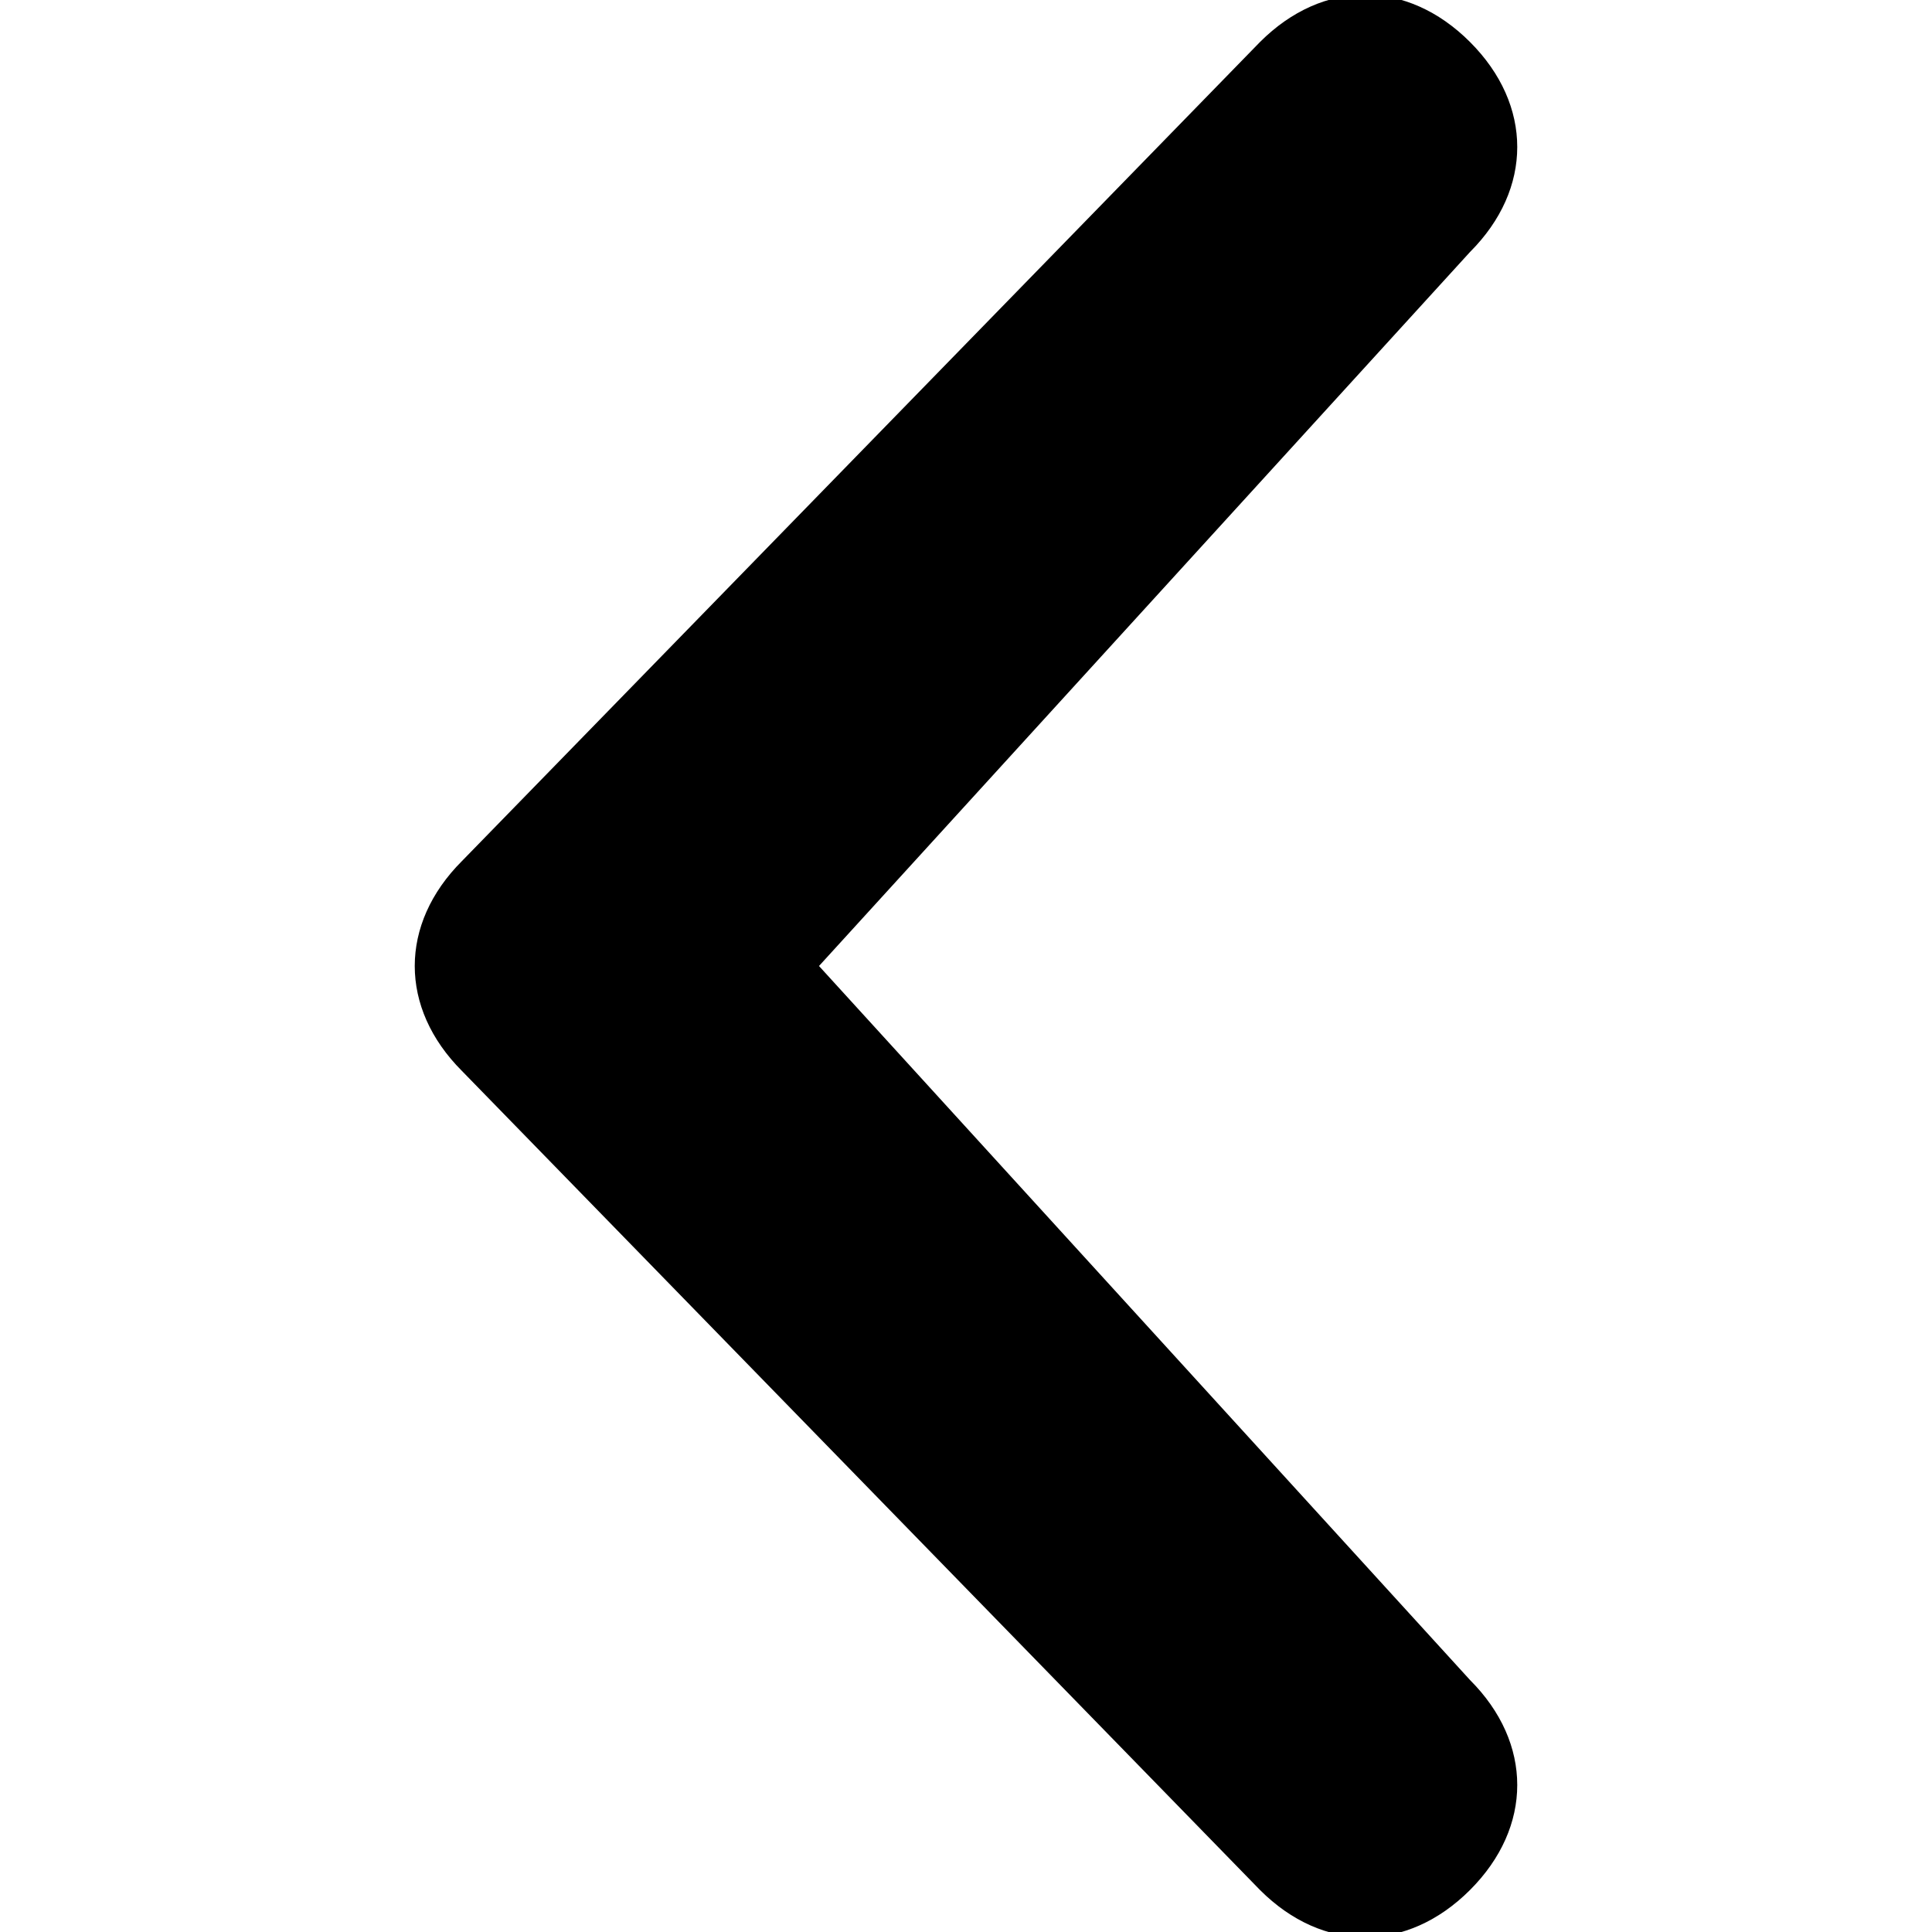
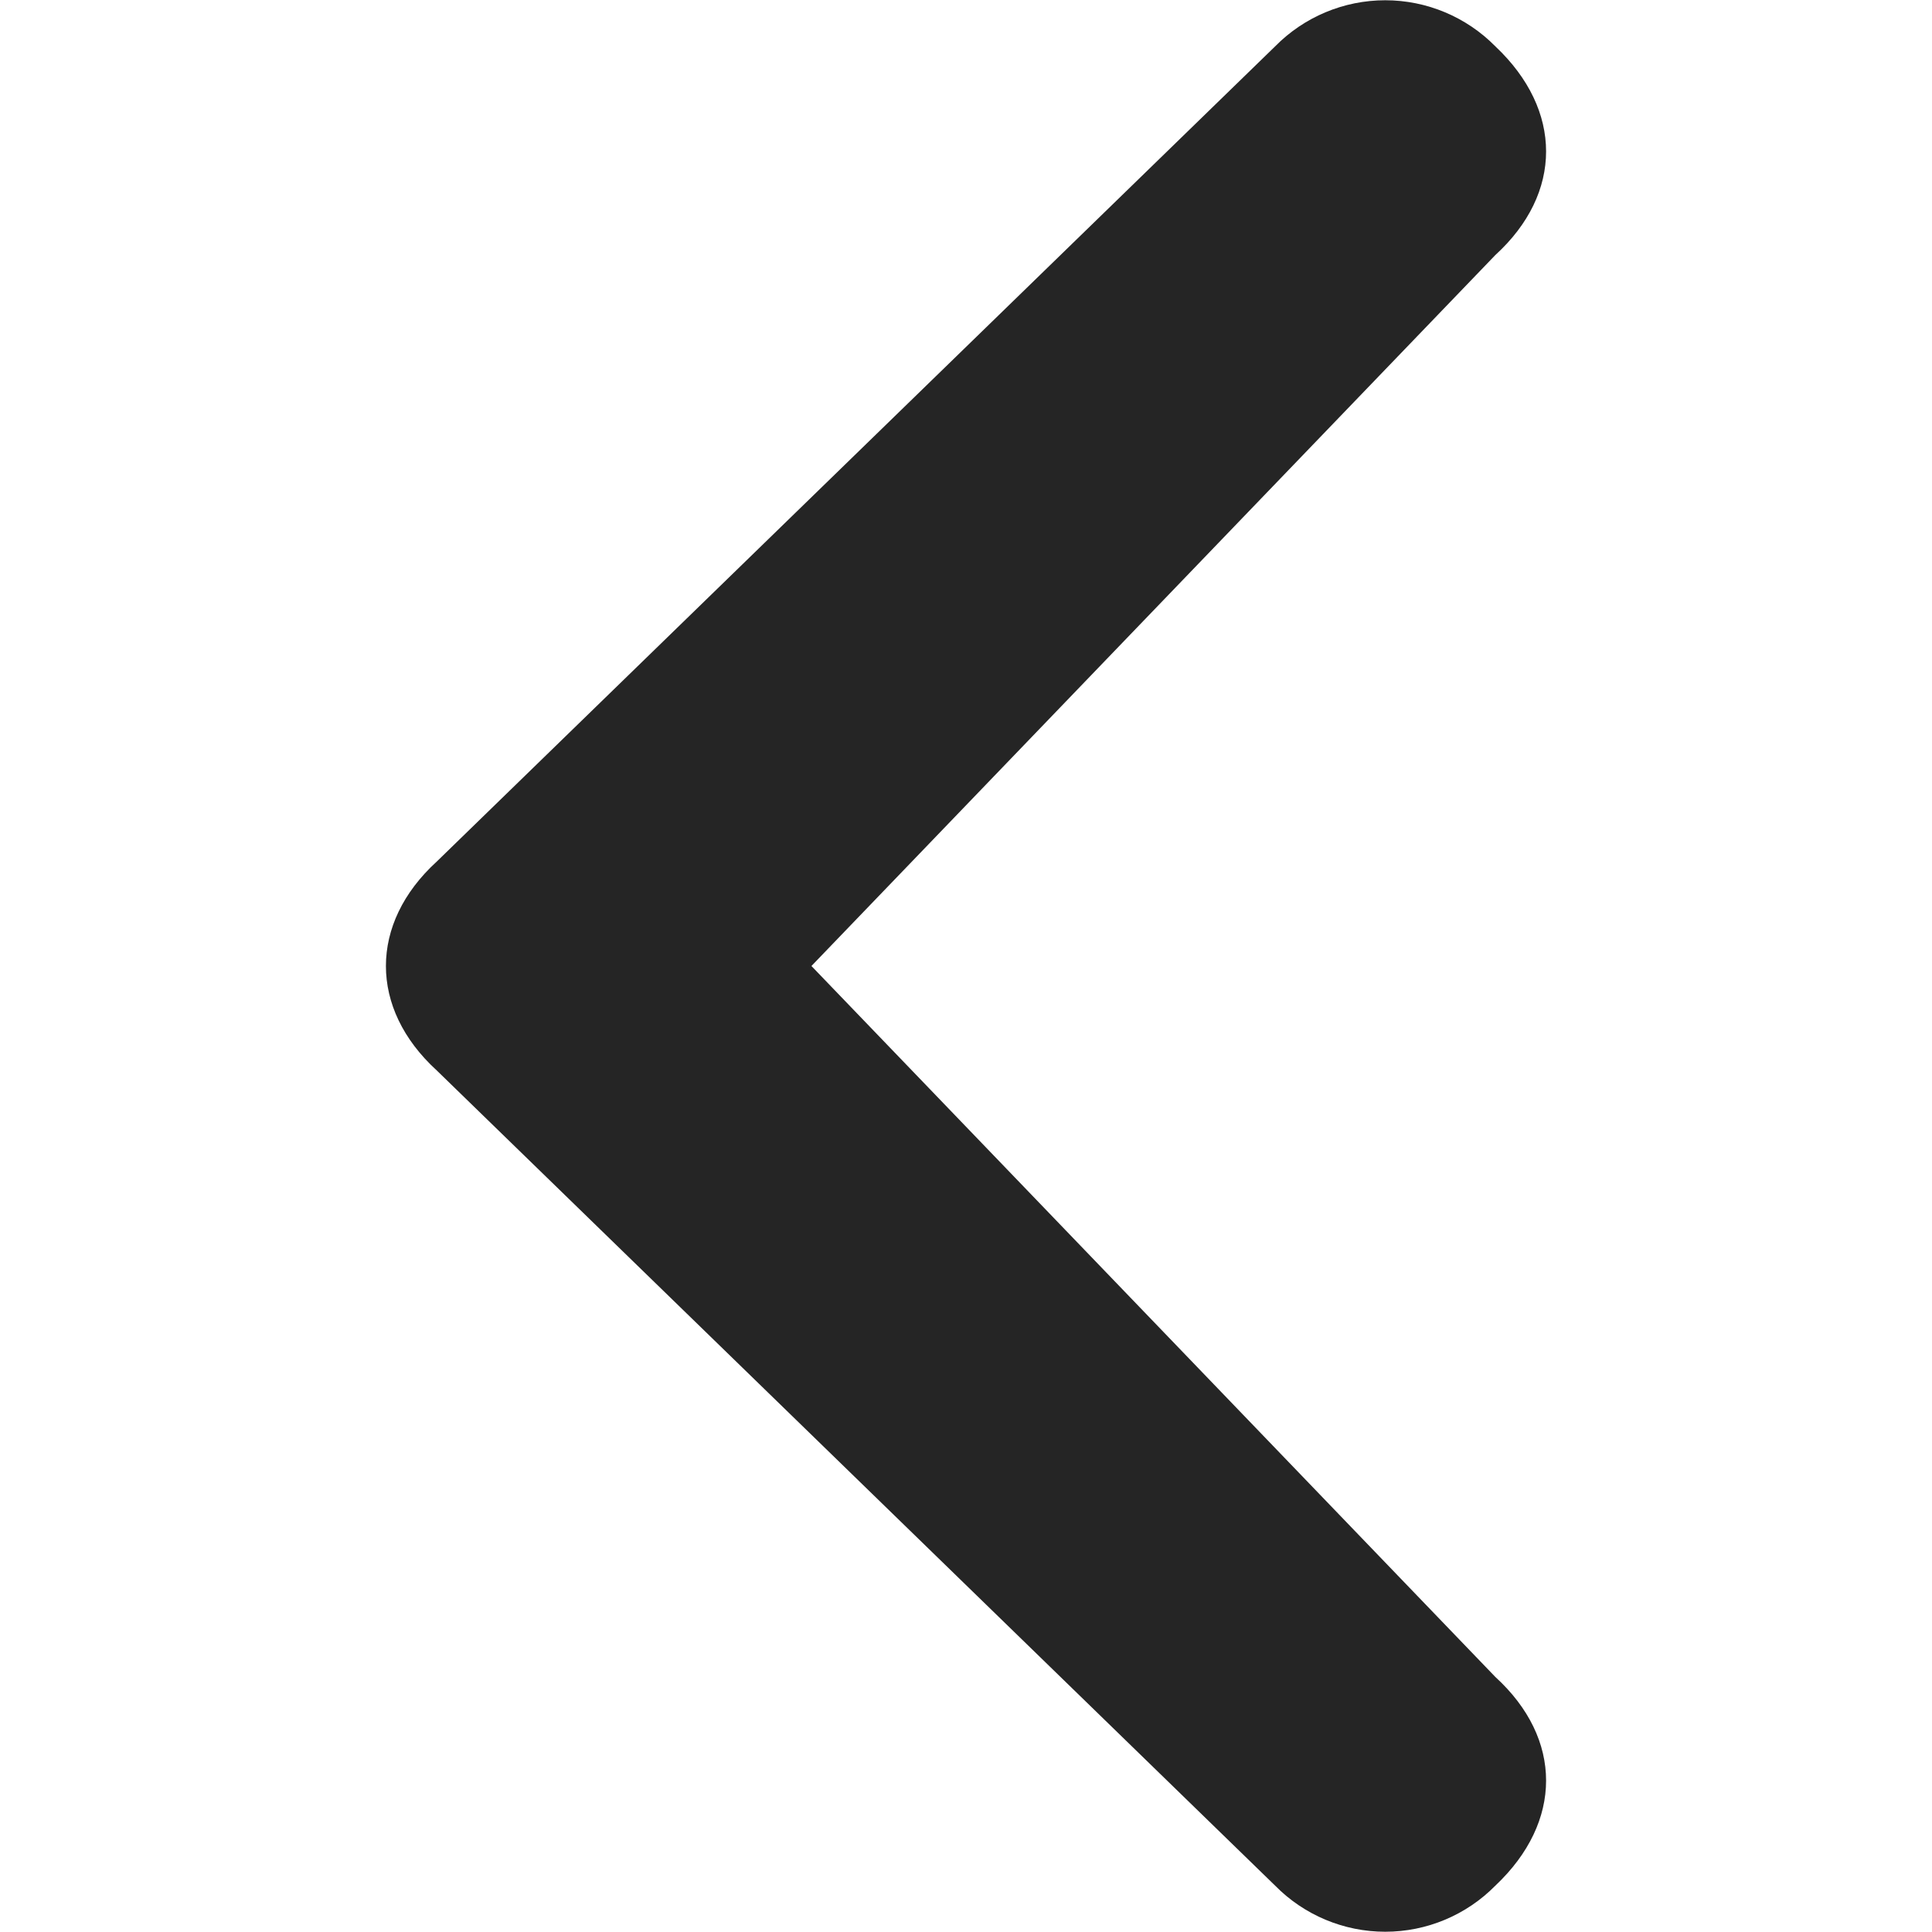
- <svg xmlns="http://www.w3.org/2000/svg" width="16" height="16" viewBox="0 0 5.2 9.2">
-   <path d="M5 8c.3.3.3.7 0 1-.3.3-.7.3-1 0L.2 5.1c-.3-.3-.3-.7 0-1L4 .2c.3-.3.7-.3 1 0 .3.3.3.7 0 1L1.9 4.6 5 8z" />
+ <svg xmlns="http://www.w3.org/2000/svg" fill="#252525" viewBox="0 0 10 10">
+   <path d="M7.74 8.68c.35.32.35.75 0 1.08a.8.8 0 01-1.14 0L2.26 5.54c-.35-.32-.35-.76 0-1.08L6.6.24a.8.8 0 011.14 0c.35.33.35.76 0 1.08L4.2 5l3.54 3.68z" />
</svg>
